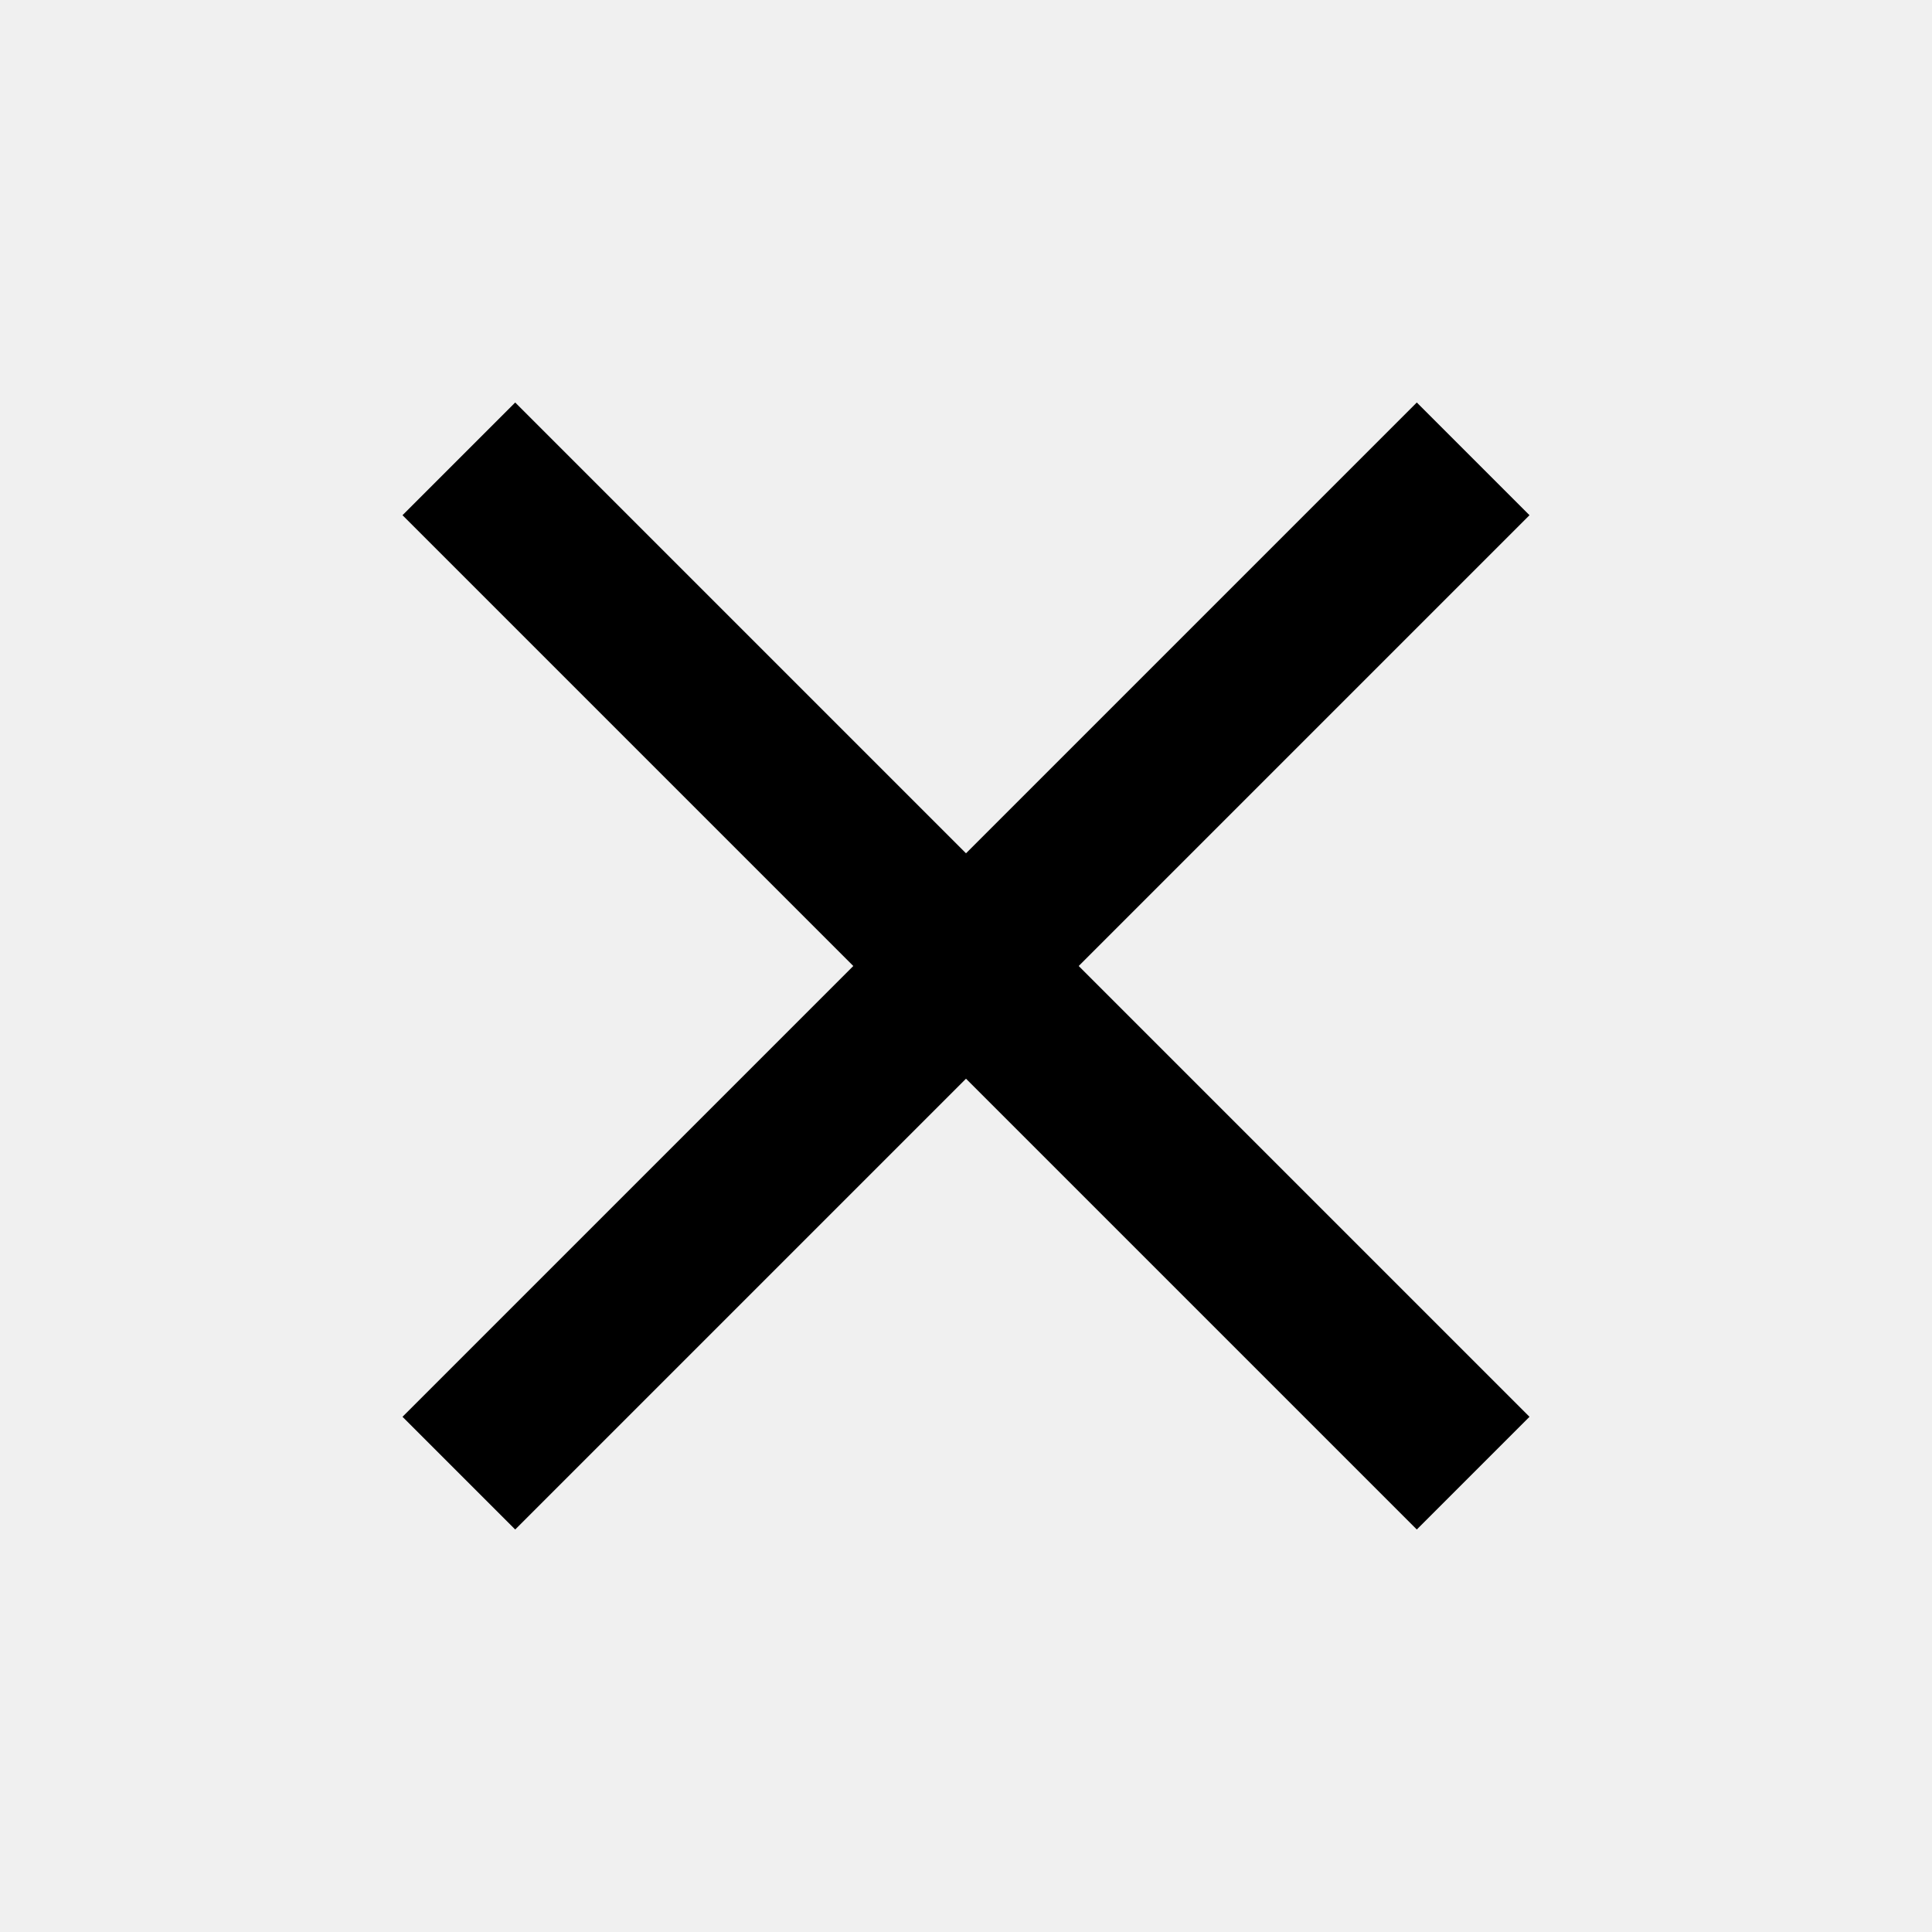
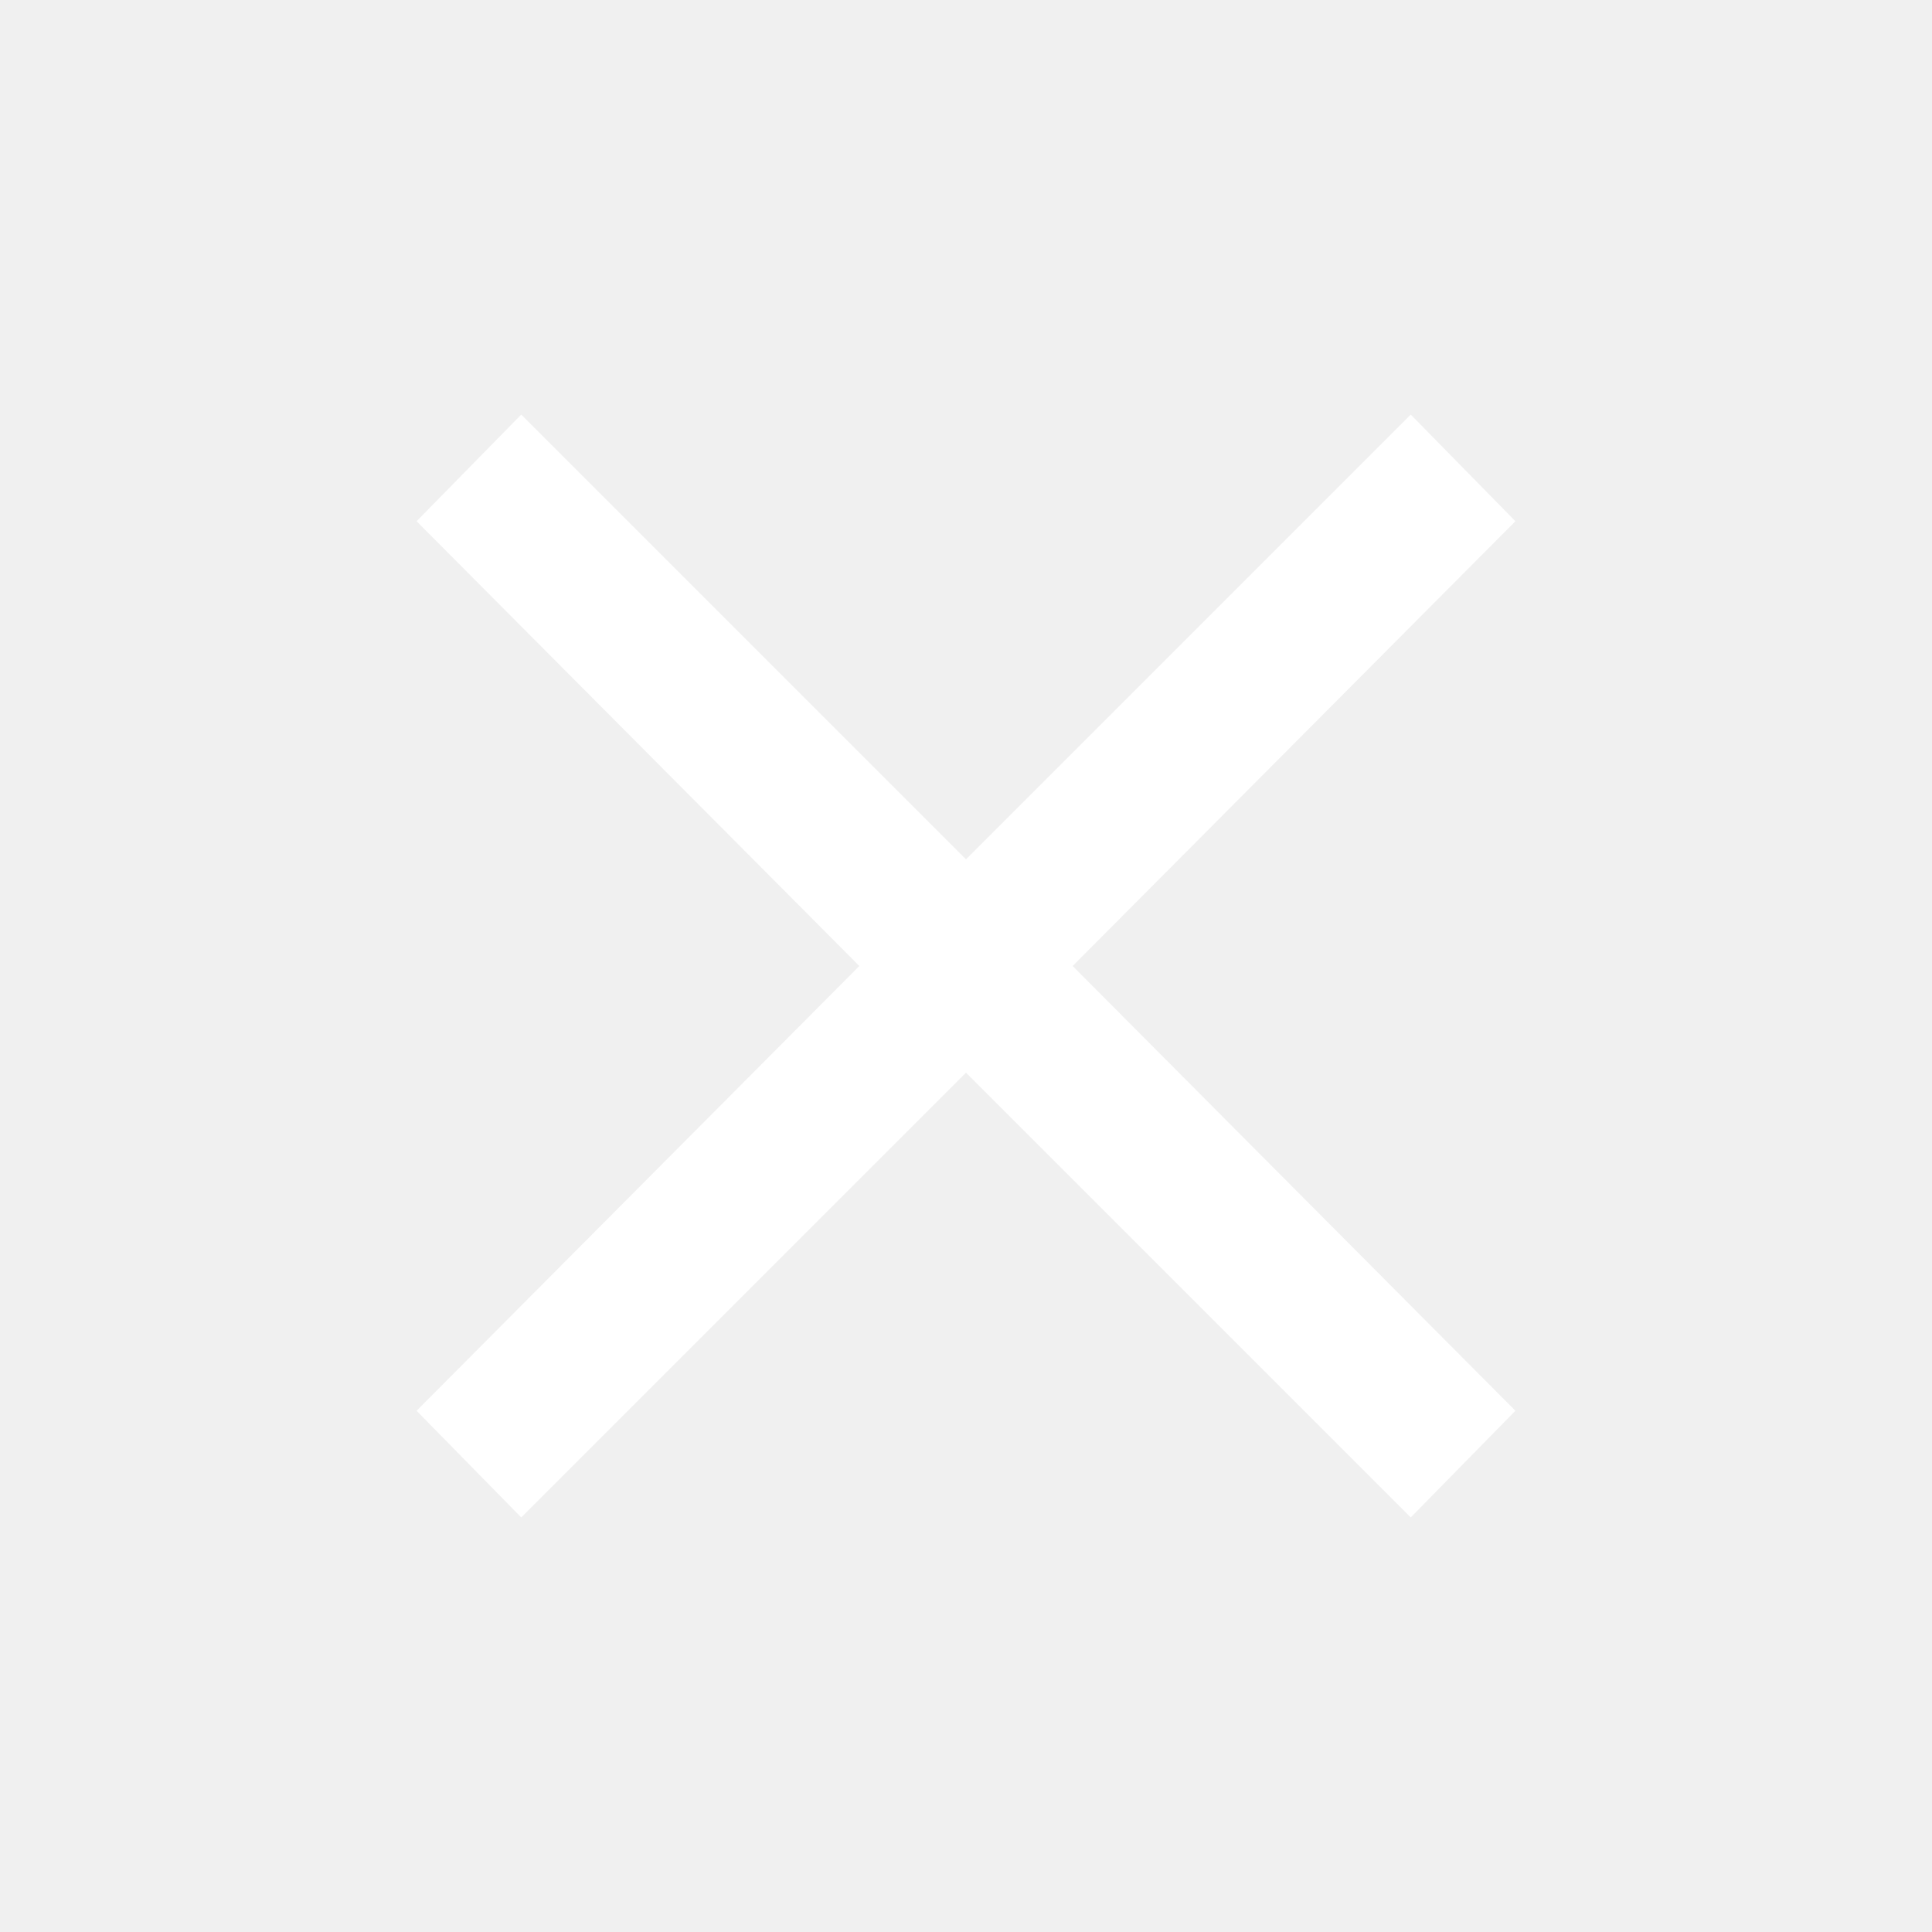
- <svg xmlns="http://www.w3.org/2000/svg" height="24" viewBox="0 -960 960 960" width="24">
-   <path d="m256-200-56-56 224-224-224-224 56-56 224 224 224-224 56 56-224 224 224 224-56 56-224-224-224 224Z" />
+ <svg xmlns="http://www.w3.org/2000/svg" height="24px" viewBox="0 -960 960 960" width="24px" fill="#FFFFFF">
+   <path d="m259-206-52-53 220-221-220-221 52-53 221 221 221-221 52 53-220 221 220 221-52 53-221-221-221 221Z" />
</svg>
